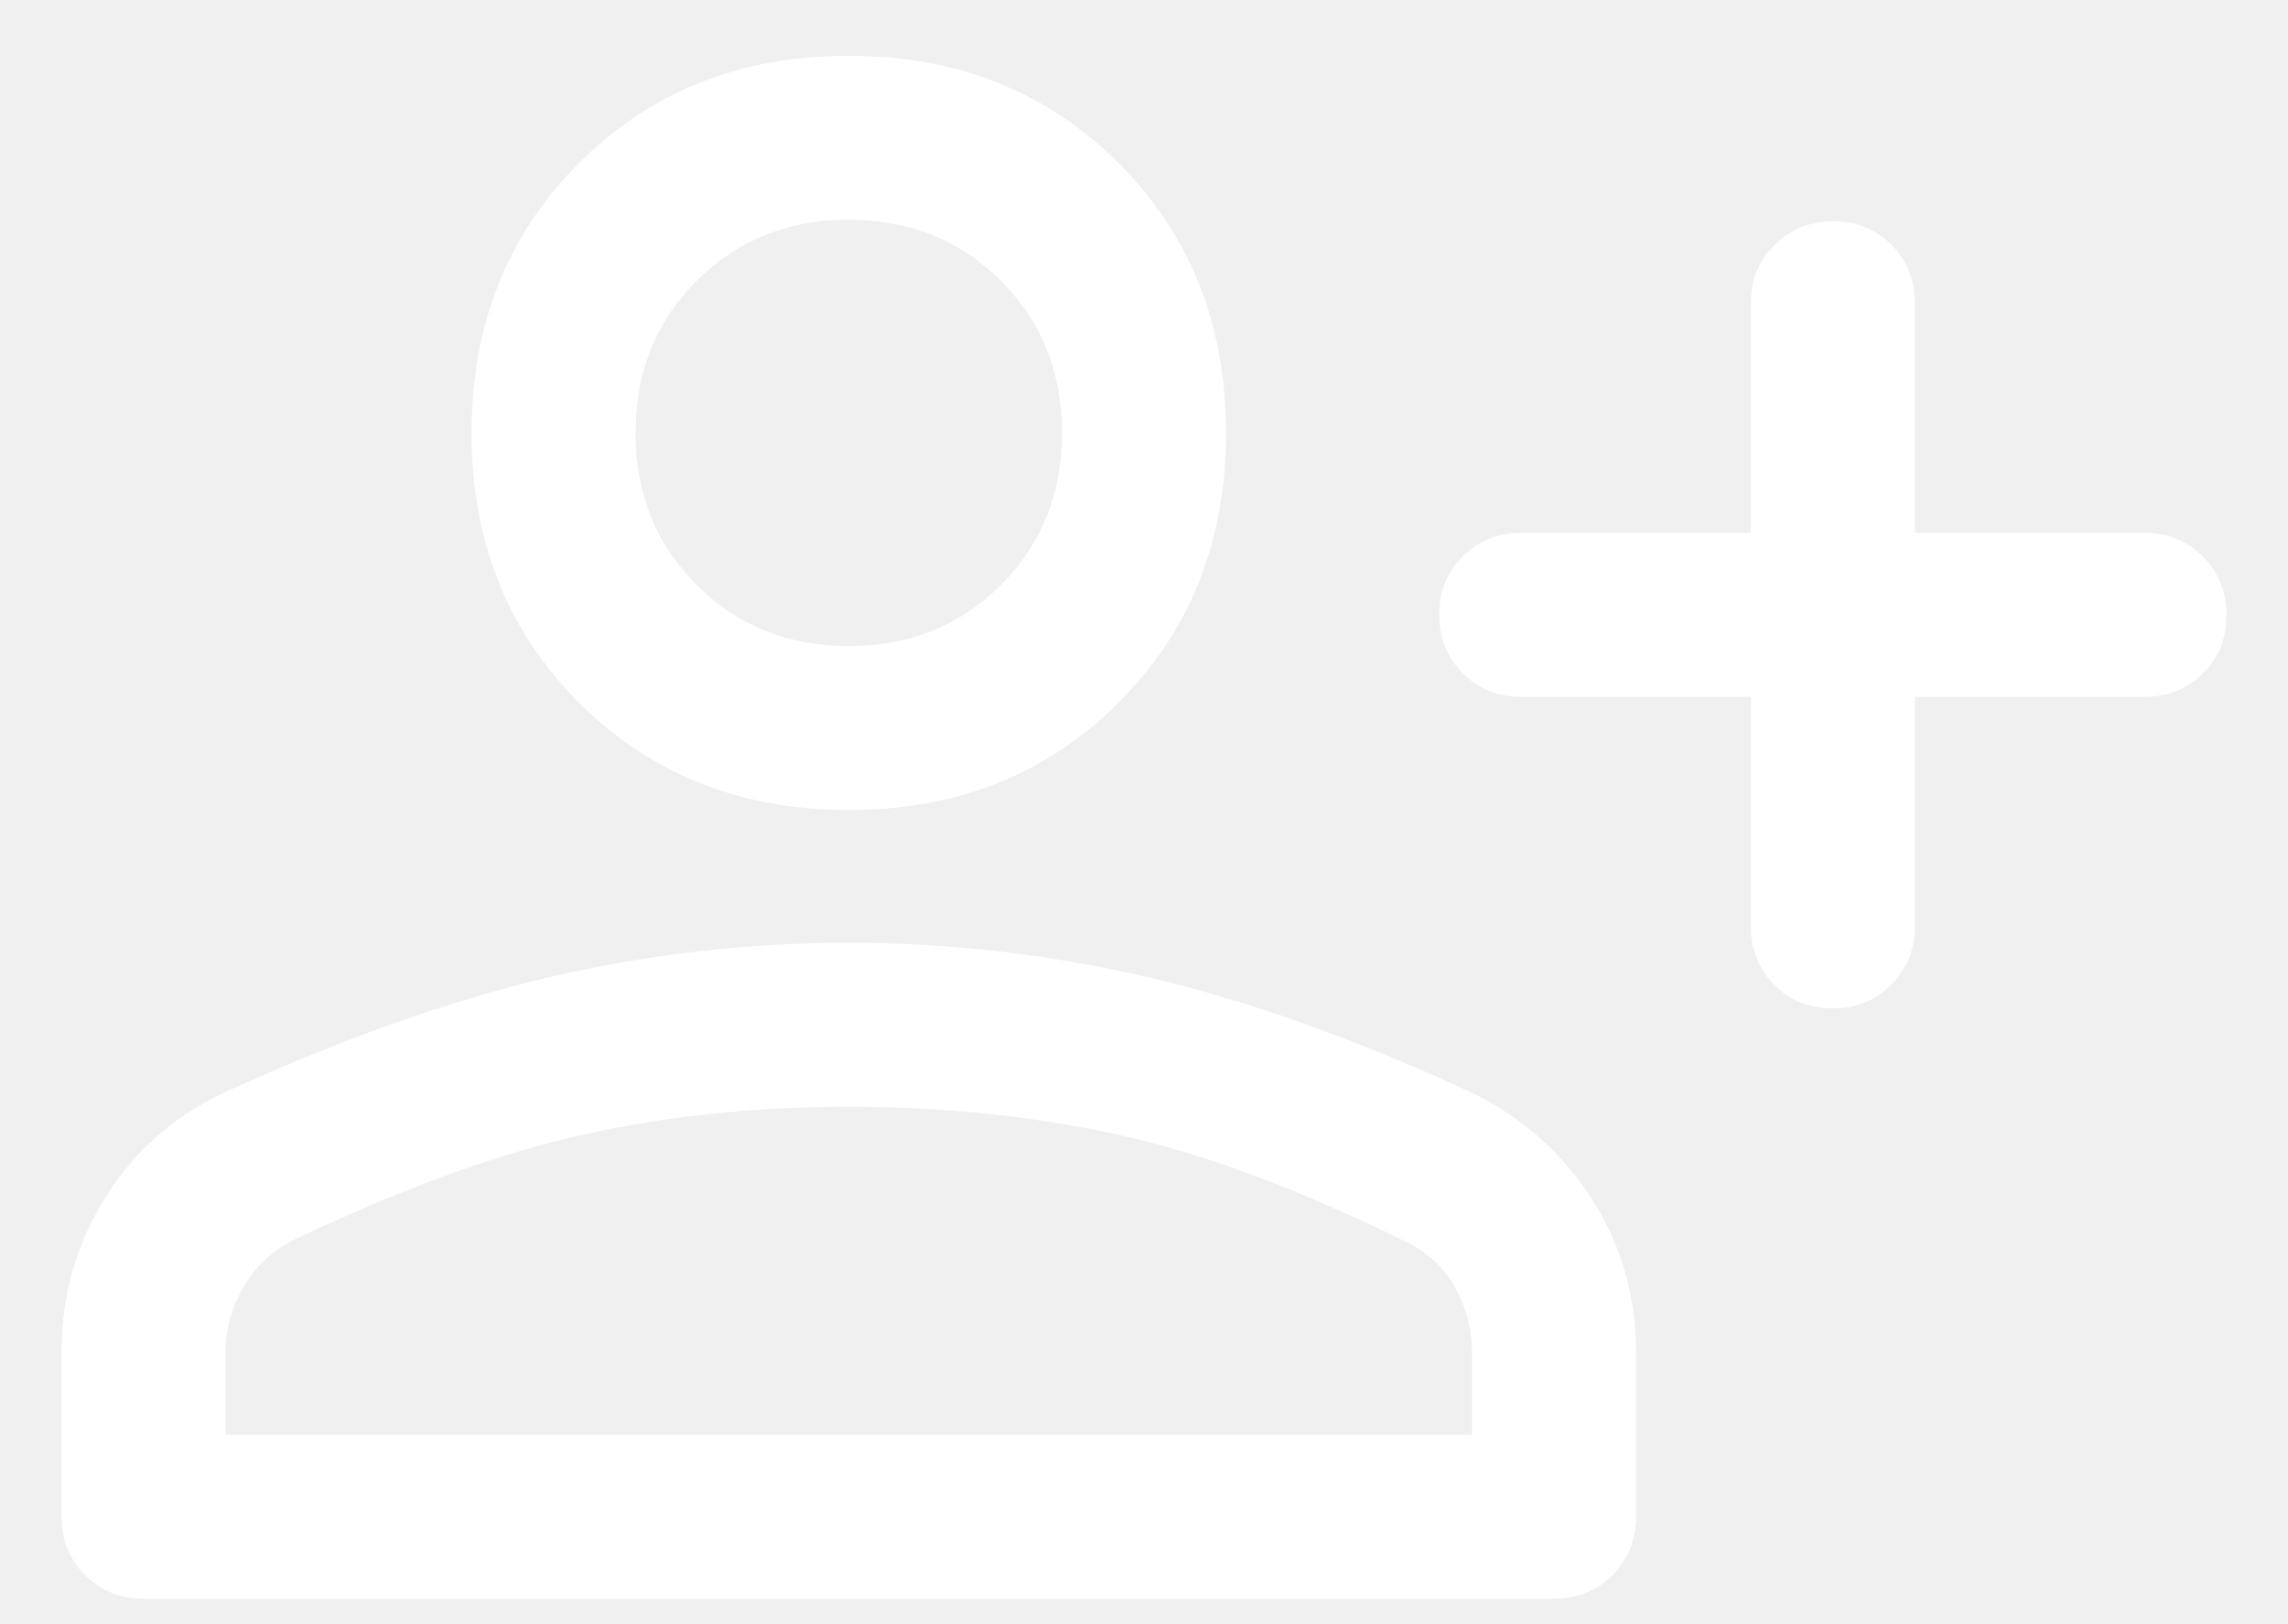
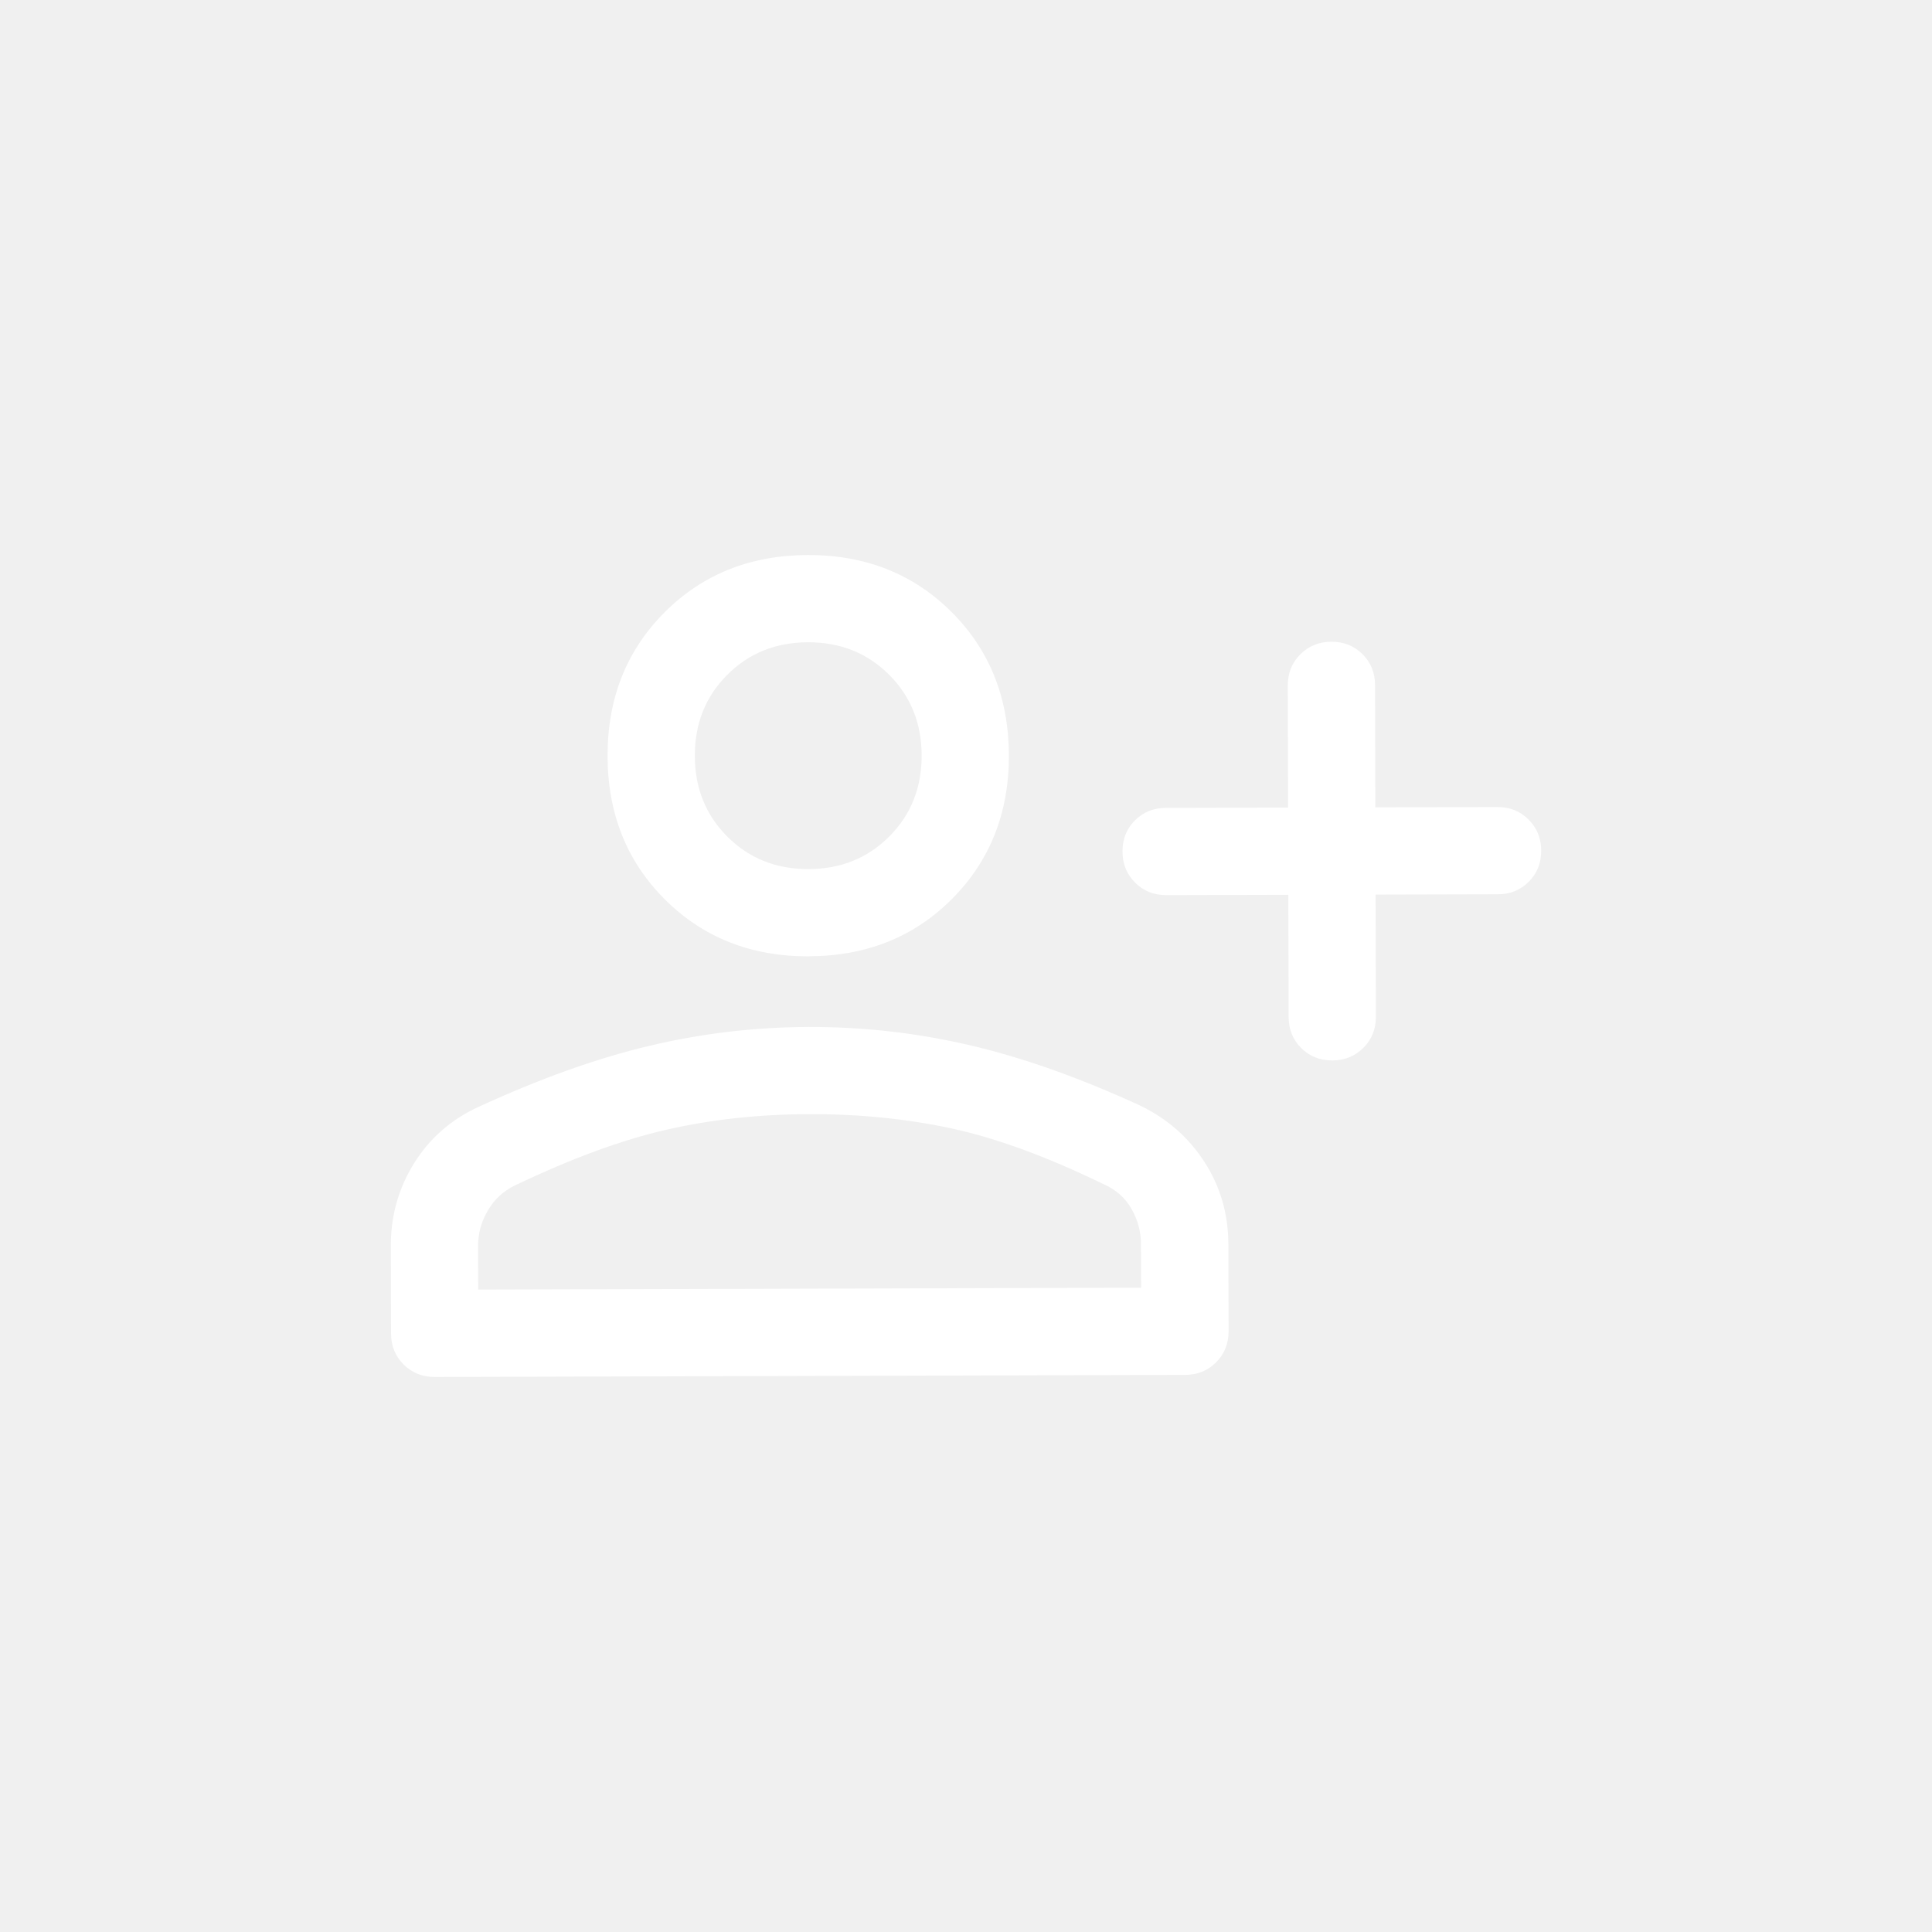
- <svg xmlns="http://www.w3.org/2000/svg" width="31" height="22" viewBox="0 0 31 22" fill="none">
-   <path d="M24.829 13.667C24.513 13.667 24.25 13.56 24.039 13.347C23.828 13.134 23.722 12.87 23.722 12.556V9.444H20.611C20.296 9.444 20.032 9.338 19.819 9.124C19.606 8.91 19.5 8.645 19.5 8.329C19.5 8.014 19.606 7.75 19.819 7.539C20.032 7.328 20.296 7.222 20.611 7.222H23.722V4.111C23.722 3.796 23.829 3.532 24.043 3.319C24.256 3.107 24.521 3 24.837 3C25.153 3 25.417 3.107 25.628 3.319C25.839 3.532 25.944 3.796 25.944 4.111V7.222H29.055C29.37 7.222 29.634 7.329 29.847 7.543C30.06 7.757 30.167 8.021 30.167 8.337C30.167 8.653 30.06 8.917 29.847 9.128C29.634 9.339 29.37 9.444 29.055 9.444H25.944V12.556C25.944 12.87 25.837 13.134 25.624 13.347C25.41 13.56 25.145 13.667 24.829 13.667ZM11.5 10.978C10.033 10.978 8.815 10.493 7.844 9.522C6.874 8.552 6.389 7.333 6.389 5.867C6.389 4.4 6.874 3.182 7.844 2.211C8.815 1.241 10.033 0.756 11.5 0.756C12.967 0.756 14.185 1.241 15.155 2.211C16.126 3.182 16.611 4.4 16.611 5.867C16.611 7.333 16.126 8.552 15.155 9.522C14.185 10.493 12.967 10.978 11.5 10.978ZM1.944 21.667C1.63 21.667 1.366 21.56 1.153 21.347C0.94 21.134 0.833 20.87 0.833 20.556V18.333C0.833 17.563 1.031 16.861 1.428 16.228C1.824 15.595 2.367 15.119 3.055 14.8C4.626 14.082 6.08 13.565 7.419 13.25C8.757 12.935 10.116 12.778 11.496 12.778C12.877 12.778 14.237 12.935 15.578 13.25C16.918 13.565 18.367 14.082 19.922 14.8C20.611 15.133 21.157 15.613 21.561 16.239C21.965 16.865 22.167 17.563 22.167 18.333V20.556C22.167 20.87 22.06 21.134 21.847 21.347C21.634 21.56 21.37 21.667 21.055 21.667H1.944ZM3.055 19.445H19.944V18.333C19.944 18.015 19.865 17.715 19.706 17.433C19.546 17.152 19.307 16.941 18.989 16.8C17.552 16.096 16.263 15.62 15.122 15.372C13.981 15.124 12.774 15 11.5 15C10.226 15 9.018 15.128 7.878 15.383C6.737 15.639 5.441 16.111 3.989 16.8C3.7 16.941 3.472 17.152 3.305 17.433C3.139 17.715 3.055 18.015 3.055 18.333V19.445ZM11.5 8.756C12.322 8.756 13.009 8.48 13.561 7.928C14.113 7.376 14.389 6.689 14.389 5.867C14.389 5.044 14.113 4.357 13.561 3.806C13.009 3.254 12.322 2.978 11.5 2.978C10.678 2.978 9.991 3.254 9.439 3.806C8.887 4.357 8.611 5.044 8.611 5.867C8.611 6.689 8.887 7.376 9.439 7.928C9.991 8.48 10.678 8.756 11.5 8.756Z" fill="white" />
+ <svg xmlns="http://www.w3.org/2000/svg" id="Ebene_1" data-name="Ebene 1" viewBox="0 0 250 250">
+   <defs>
+     <style>
+       .cls-1 {
+         fill: #fff;
+         stroke-width: 0px;
+       }
+     </style>
+   </defs>
+   <path class="cls-1" d="M172.39,137.22c-1.6,0-2.94-.53-4.02-1.61-1.08-1.08-1.62-2.42-1.62-4.02l-.04-15.8-15.8.04c-1.6,0-2.94-.53-4.03-1.62-1.08-1.08-1.63-2.43-1.63-4.03s.53-2.94,1.61-4.02c1.08-1.08,2.42-1.62,4.02-1.62l15.8-.04-.04-15.8c0-1.6.53-2.94,1.62-4.03,1.08-1.08,2.43-1.63,4.03-1.63s2.94.53,4.02,1.61c1.08,1.08,1.62,2.42,1.62,4.02l.04,15.8,15.8-.04c1.6,0,2.94.53,4.03,1.62,1.08,1.08,1.63,2.43,1.63,4.03s-.53,2.94-1.61,4.02c-1.08,1.08-2.42,1.62-4.02,1.62l-15.8.04.04,15.8c0,1.6-.53,2.94-1.62,4.03-1.08,1.08-2.43,1.63-4.03,1.63ZM104.65,123.75c-7.45.02-13.65-2.43-18.59-7.34-4.94-4.92-7.42-11.1-7.44-18.55-.02-7.45,2.43-13.65,7.34-18.59,4.92-4.94,11.1-7.42,18.55-7.45,7.45-.02,13.65,2.43,18.59,7.34,4.94,4.92,7.42,11.1,7.45,18.55.02,7.45-2.43,13.65-7.34,18.59-4.91,4.94-11.1,7.42-18.55,7.44ZM56.26,178.18c-1.6,0-2.94-.53-4.03-1.61-1.08-1.08-1.63-2.42-1.63-4.02l-.03-11.29c-.01-3.91.99-7.48,2.99-10.7,2-3.22,4.75-5.65,8.25-7.28,7.97-3.67,15.35-6.32,22.14-7.93,6.79-1.62,13.7-2.44,20.71-2.46,7.01-.02,13.92.76,20.74,2.34,6.82,1.58,14.18,4.18,22.09,7.81,3.5,1.68,6.29,4.11,8.35,7.29,2.06,3.17,3.09,6.72,3.11,10.63l.03,11.29c0,1.6-.53,2.94-1.61,4.03-1.08,1.08-2.42,1.63-4.02,1.63l-97.08.27ZM61.87,166.87l85.79-.24-.02-5.64c0-1.62-.41-3.14-1.23-4.57-.81-1.43-2.03-2.5-3.65-3.21-7.31-3.55-13.86-5.95-19.66-7.2-5.8-1.24-11.93-1.86-18.4-1.84s-12.6.68-18.39,2c-5.79,1.31-12.37,3.73-19.73,7.25-1.47.72-2.62,1.79-3.46,3.23-.84,1.43-1.26,2.96-1.26,4.58l.02,5.64ZM104.62,112.46c4.18-.01,7.66-1.42,10.46-4.23,2.8-2.81,4.19-6.3,4.18-10.48-.01-4.18-1.42-7.66-4.23-10.46-2.81-2.8-6.3-4.19-10.48-4.18-4.18.01-7.66,1.42-10.46,4.23-2.8,2.81-4.19,6.3-4.18,10.48.01,4.18,1.42,7.66,4.23,10.46,2.81,2.8,6.3,4.19,10.48,4.18Z" />
</svg>
